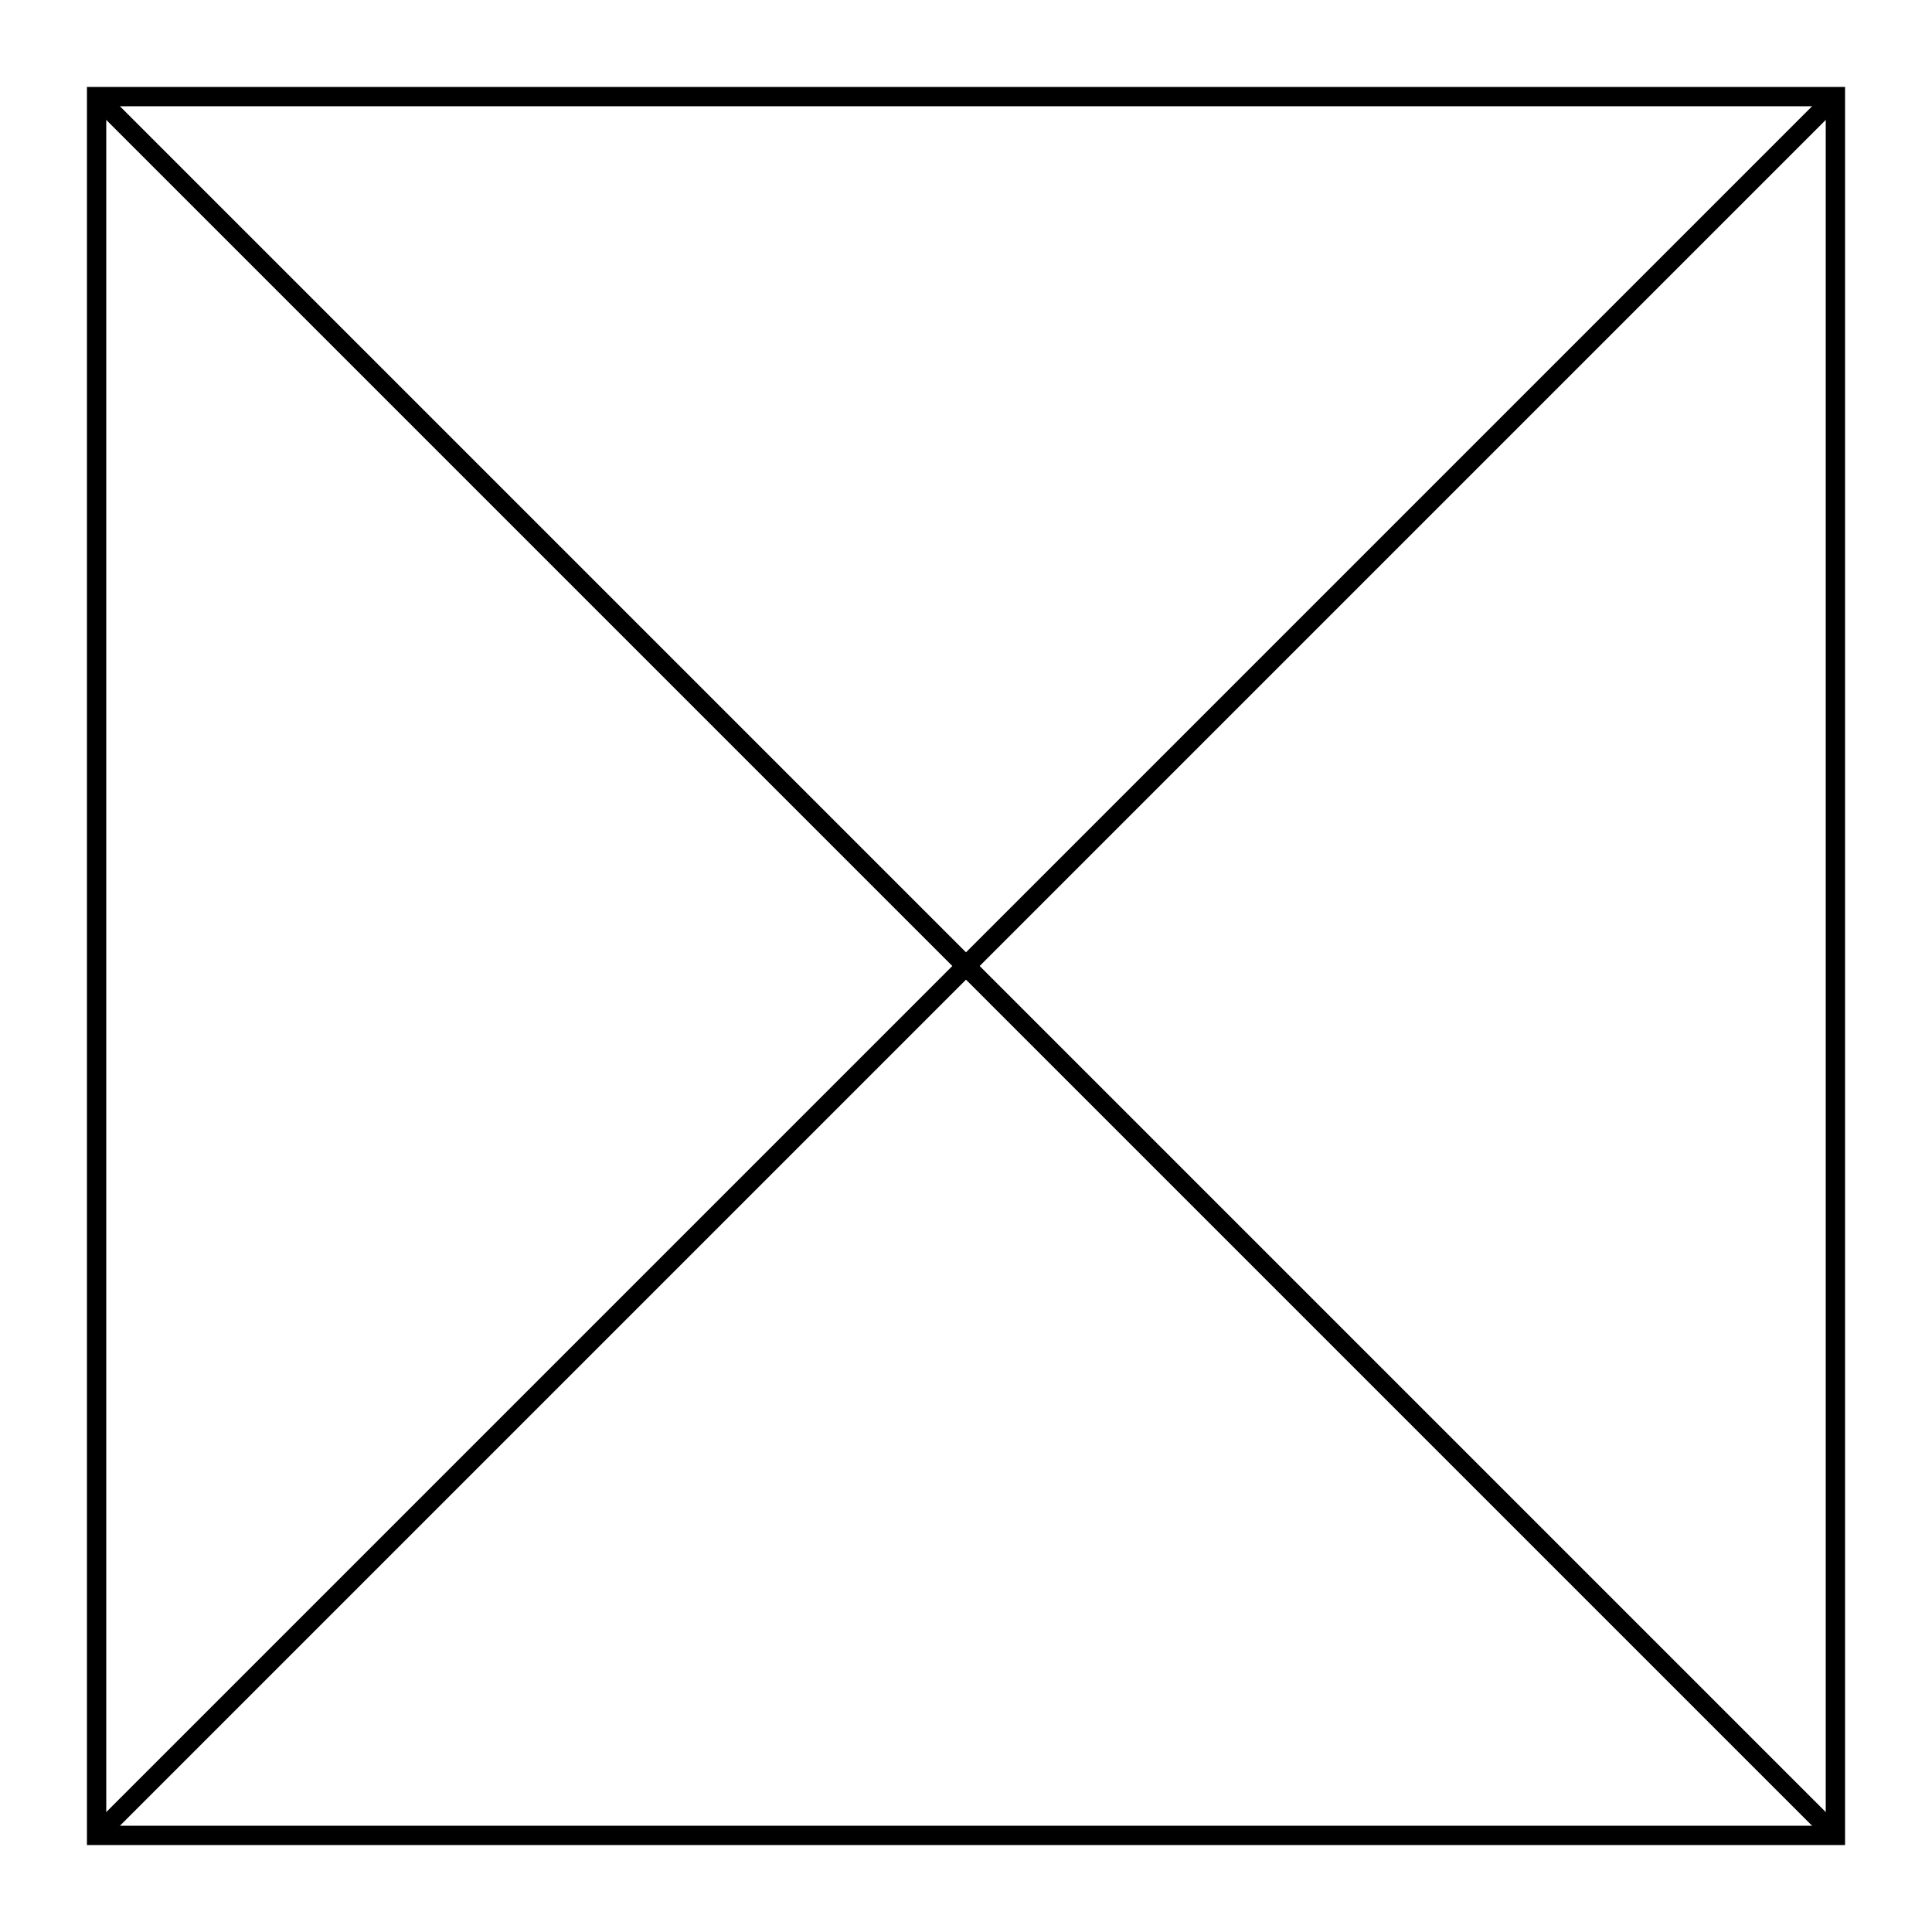
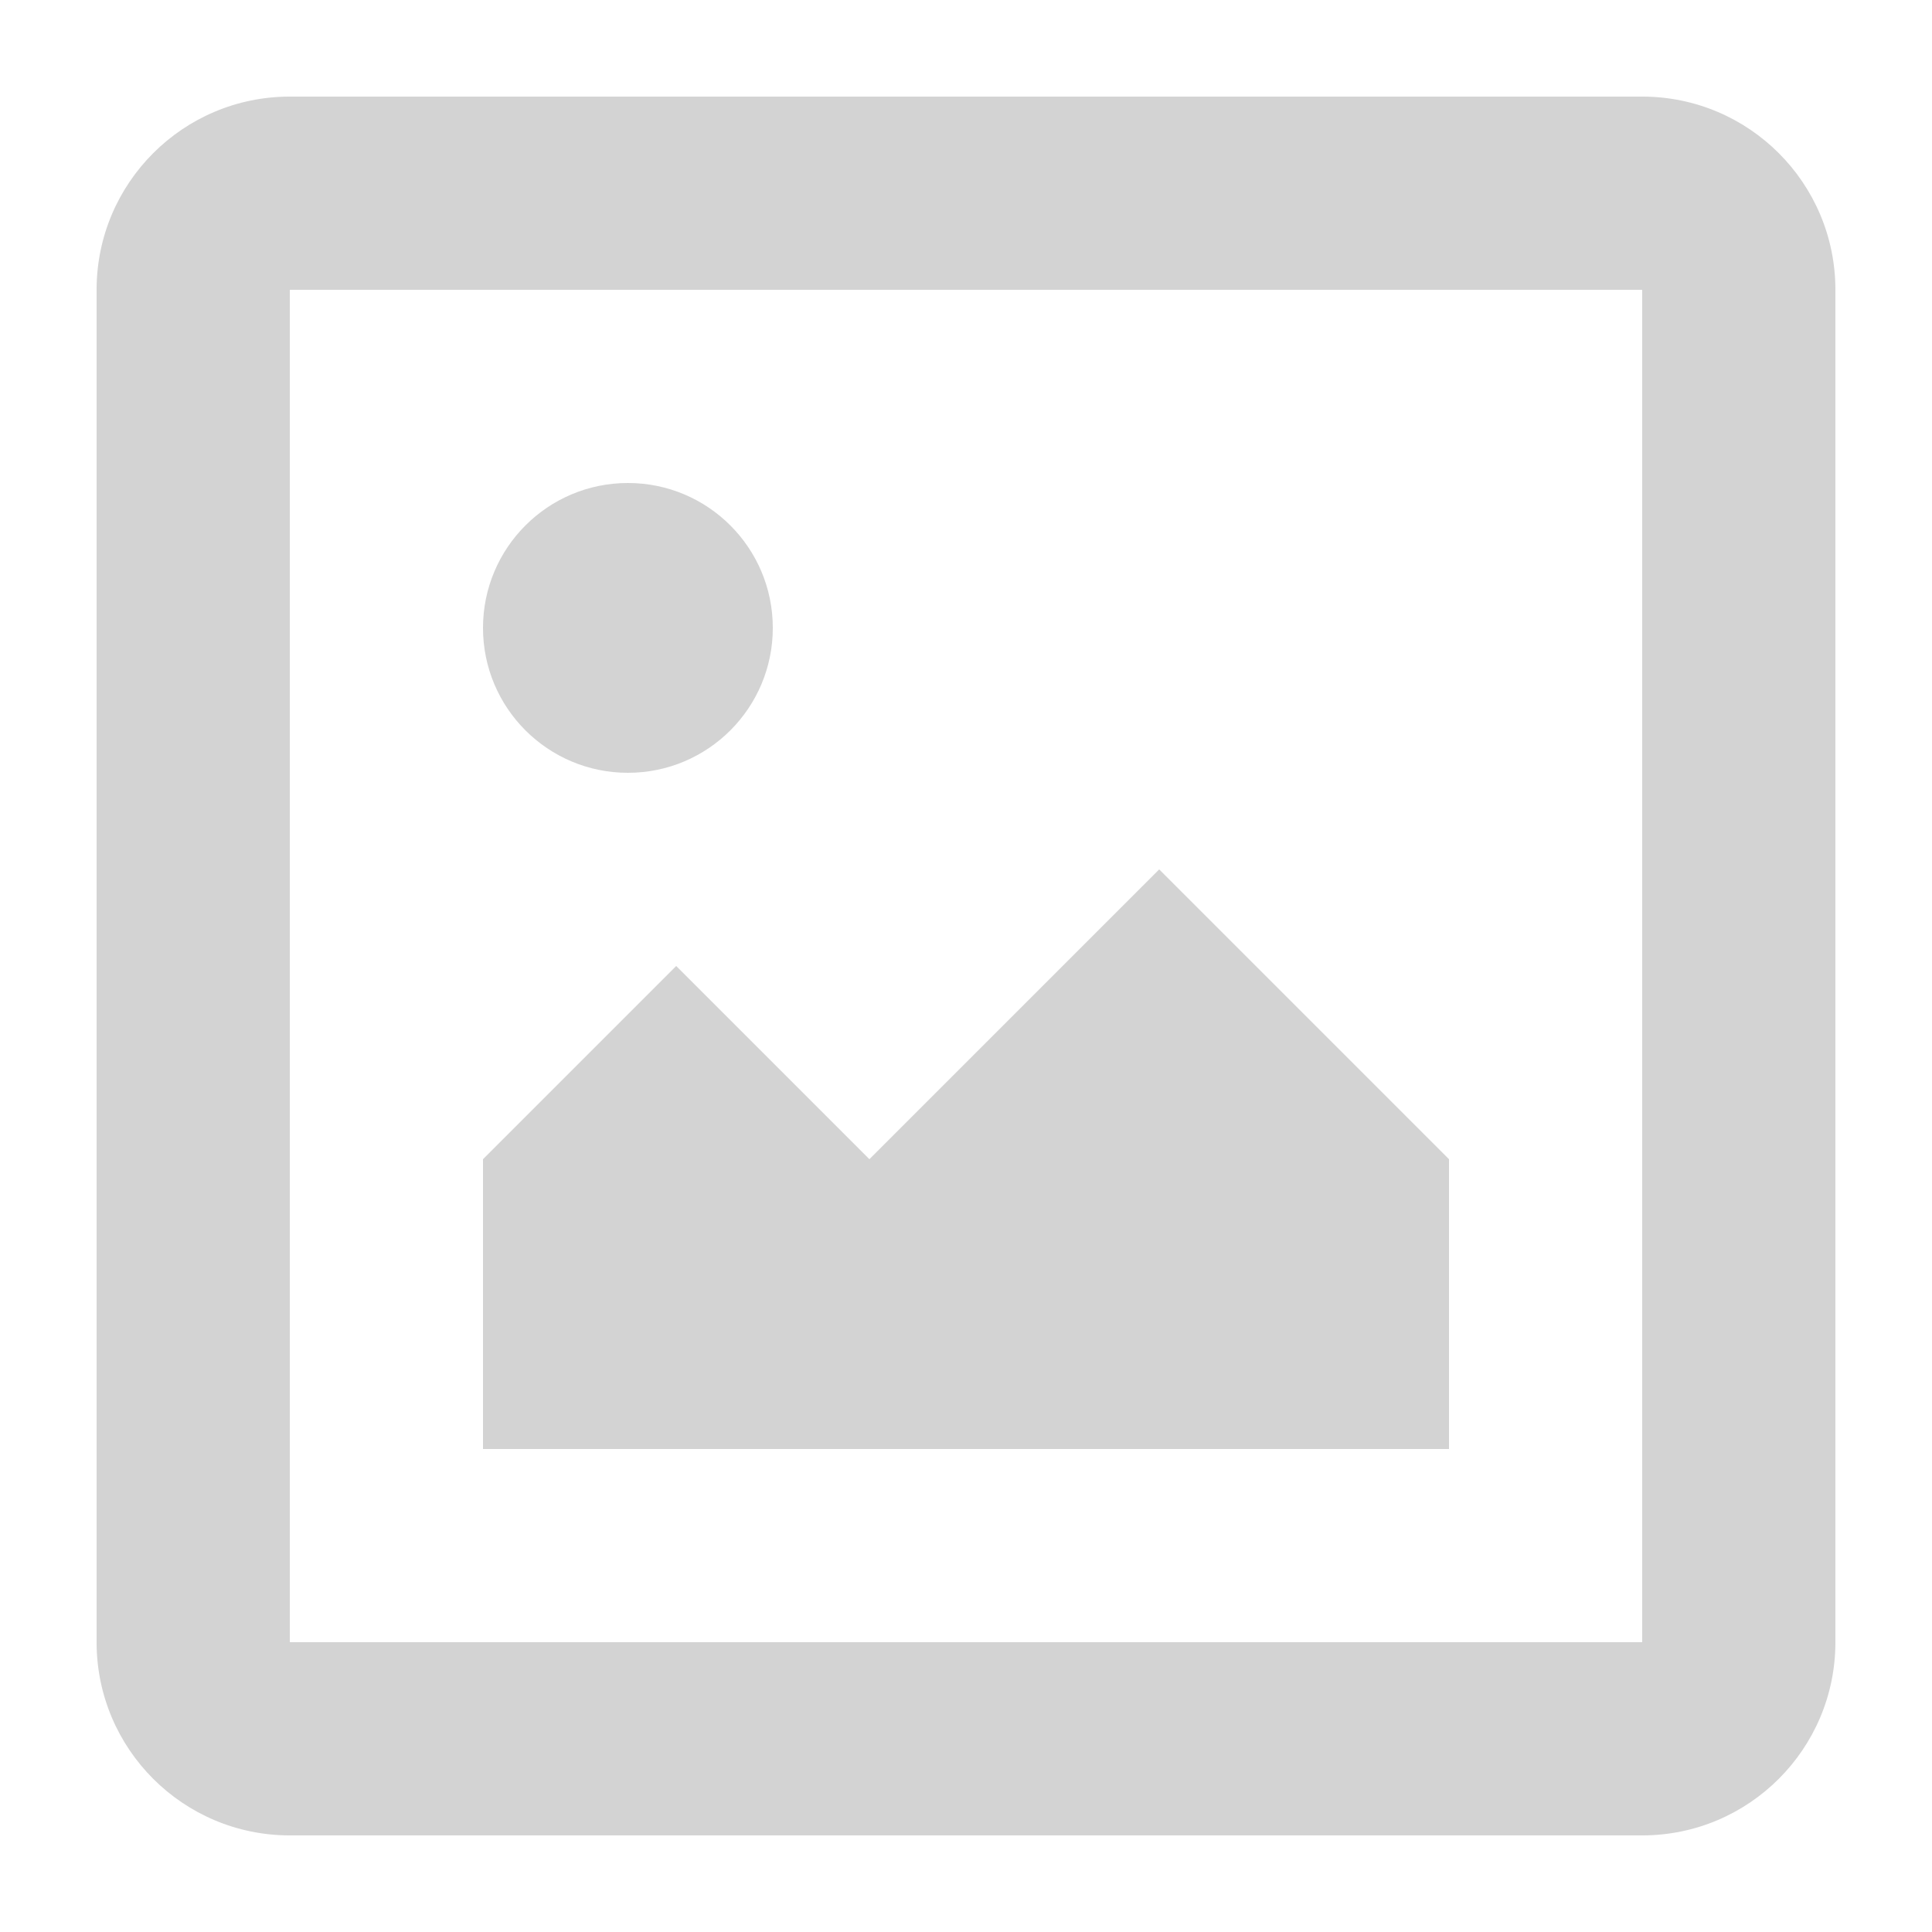
- <svg xmlns="http://www.w3.org/2000/svg" width="200" height="200">
-   <rect x="10" y="10" width="180" height="180" fill="none" stroke="black" stroke-width="2" />
-   <line x1="10" y1="10" x2="190" y2="190" stroke="black" stroke-width="2" />
-   <line x1="10" y1="190" x2="190" y2="10" stroke="black" stroke-width="2" />
+ <svg xmlns="http://www.w3.org/2000/svg" width="1.2em" height="1.2em" viewBox="2 2 20 20">
+   <path fill="#D3D3D3" d="M5 5v14h14V5zm0-2h14a2 2 0 0 1 2 2v14a2 2 0 0 1-2 2H5a2 2 0 0 1-2-2V5a2 2 0 0 1 2-2m3.5 7a1.5 1.5 0 1 0 0-3a1.5 1.5 0 0 0 0 3M7 14l2-2l2 2l3-3l3 3v3H7z" />
</svg>
